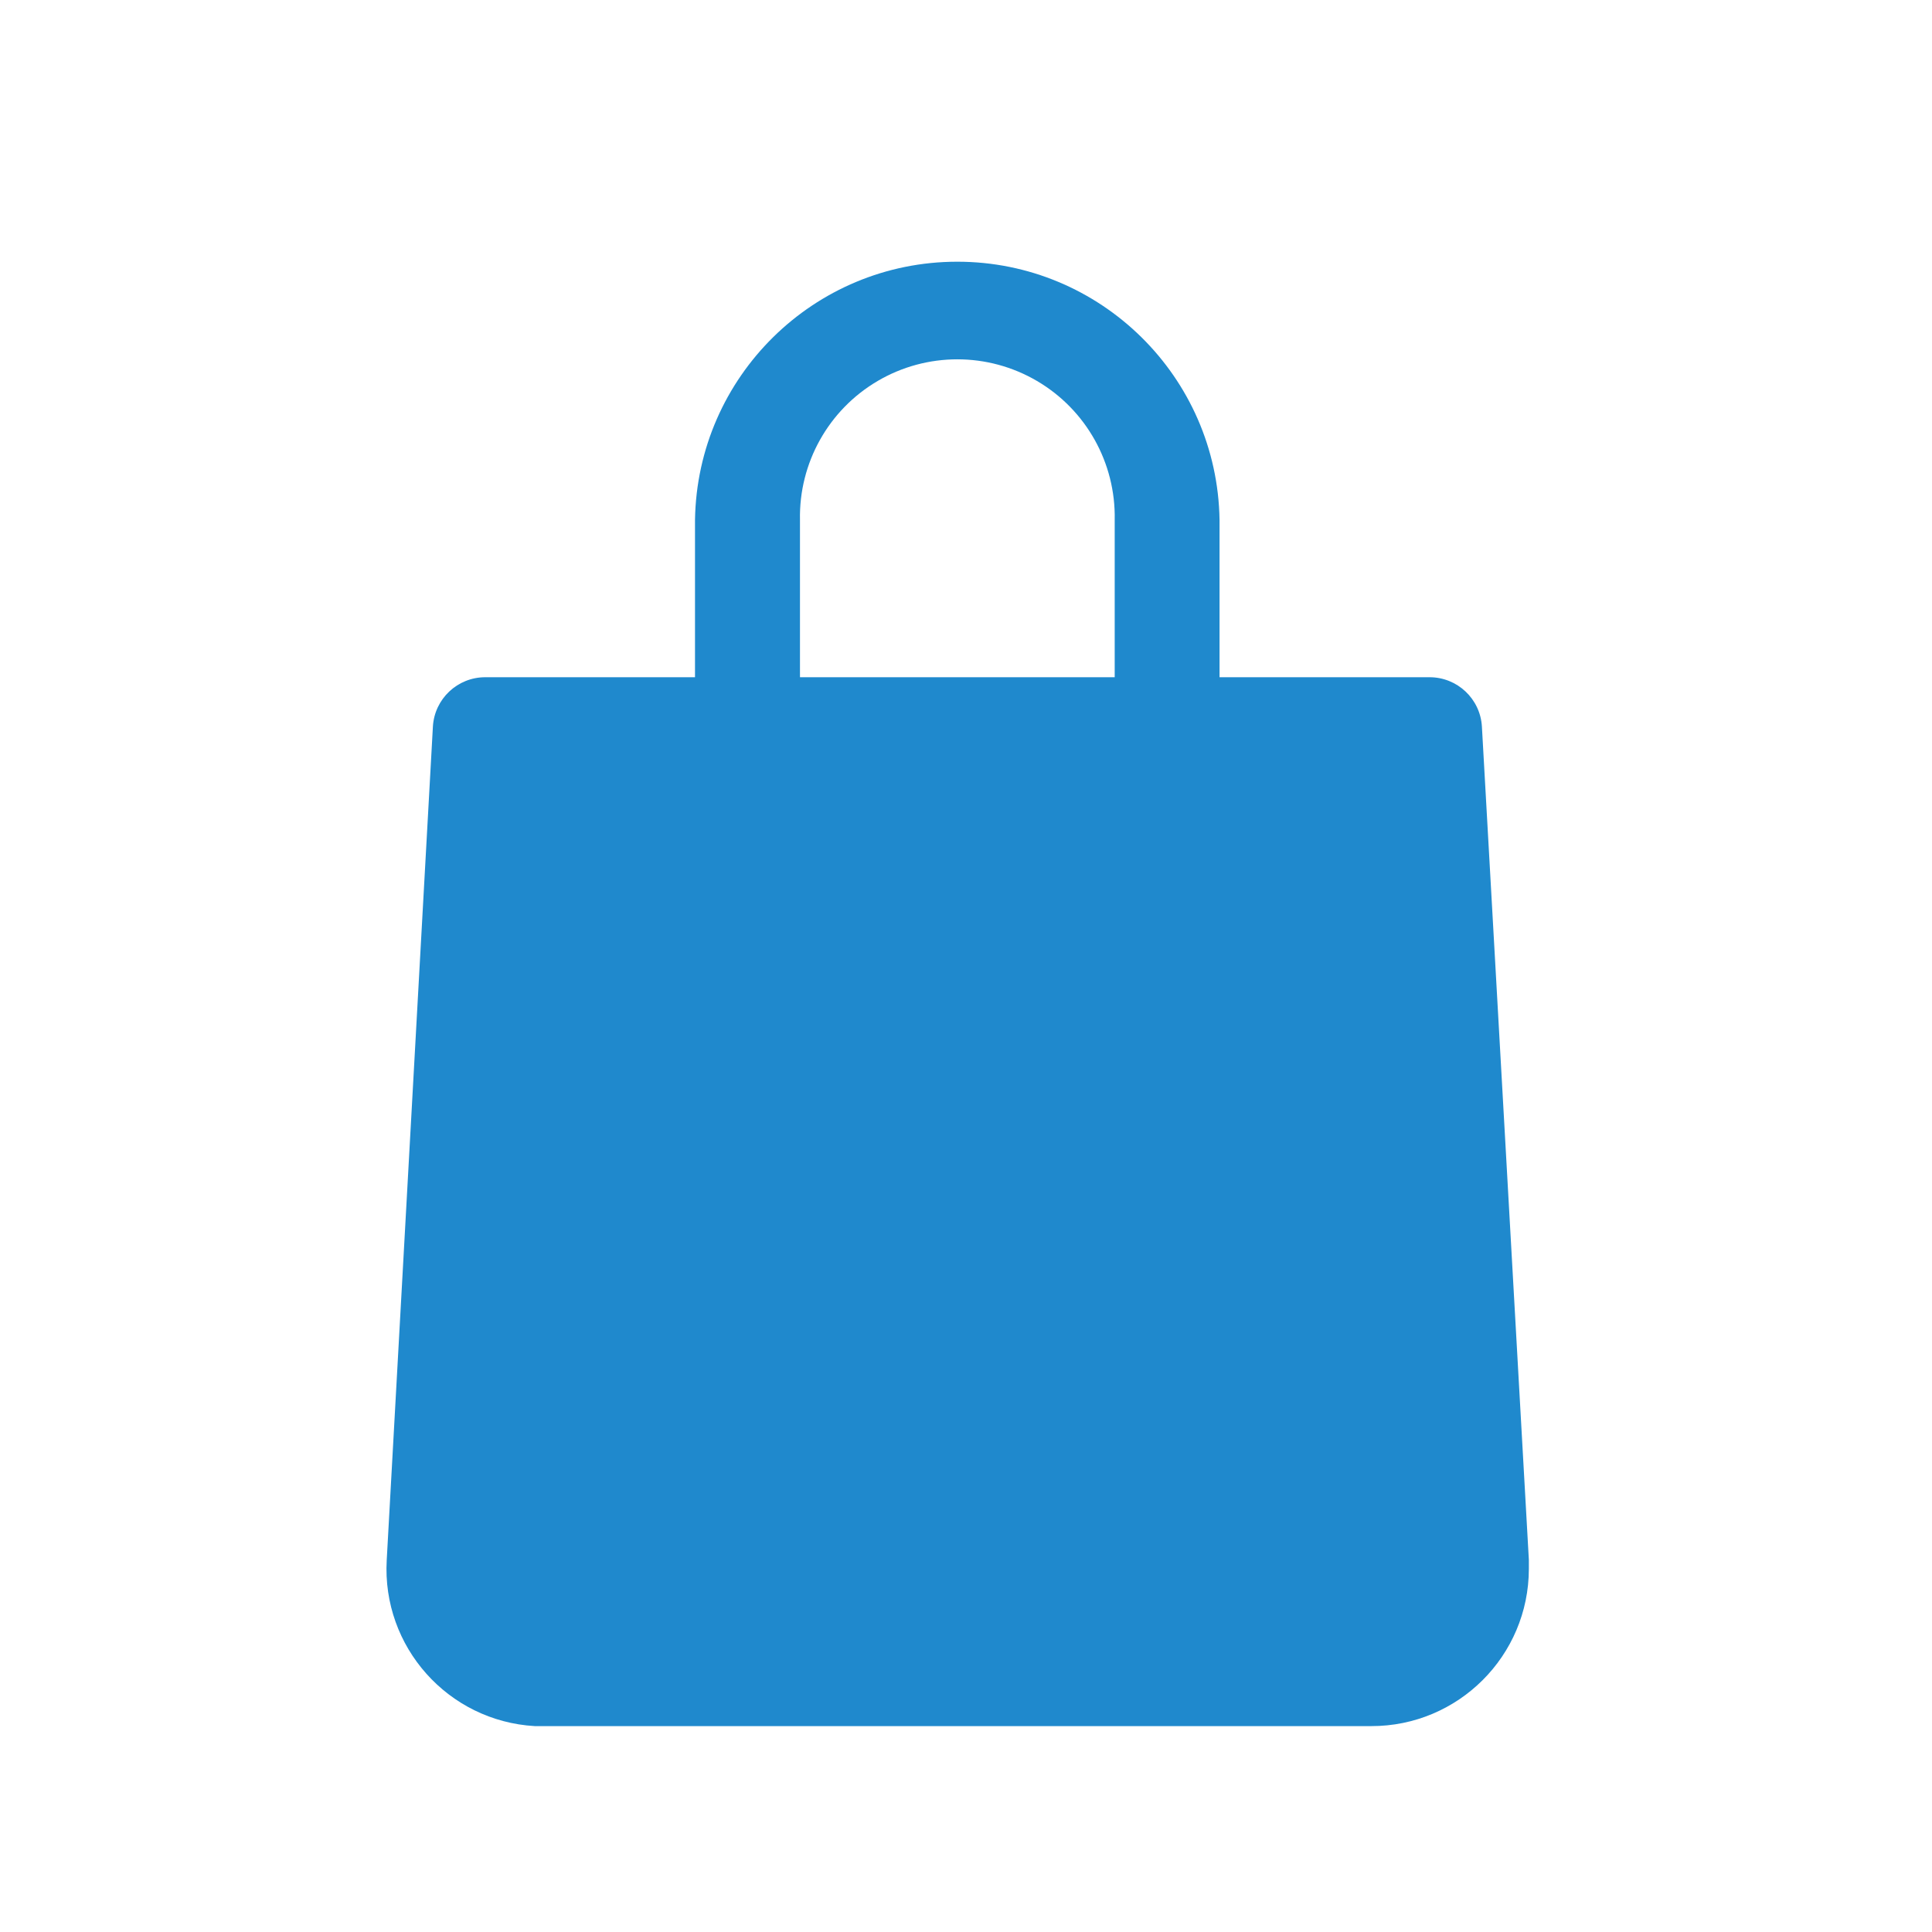
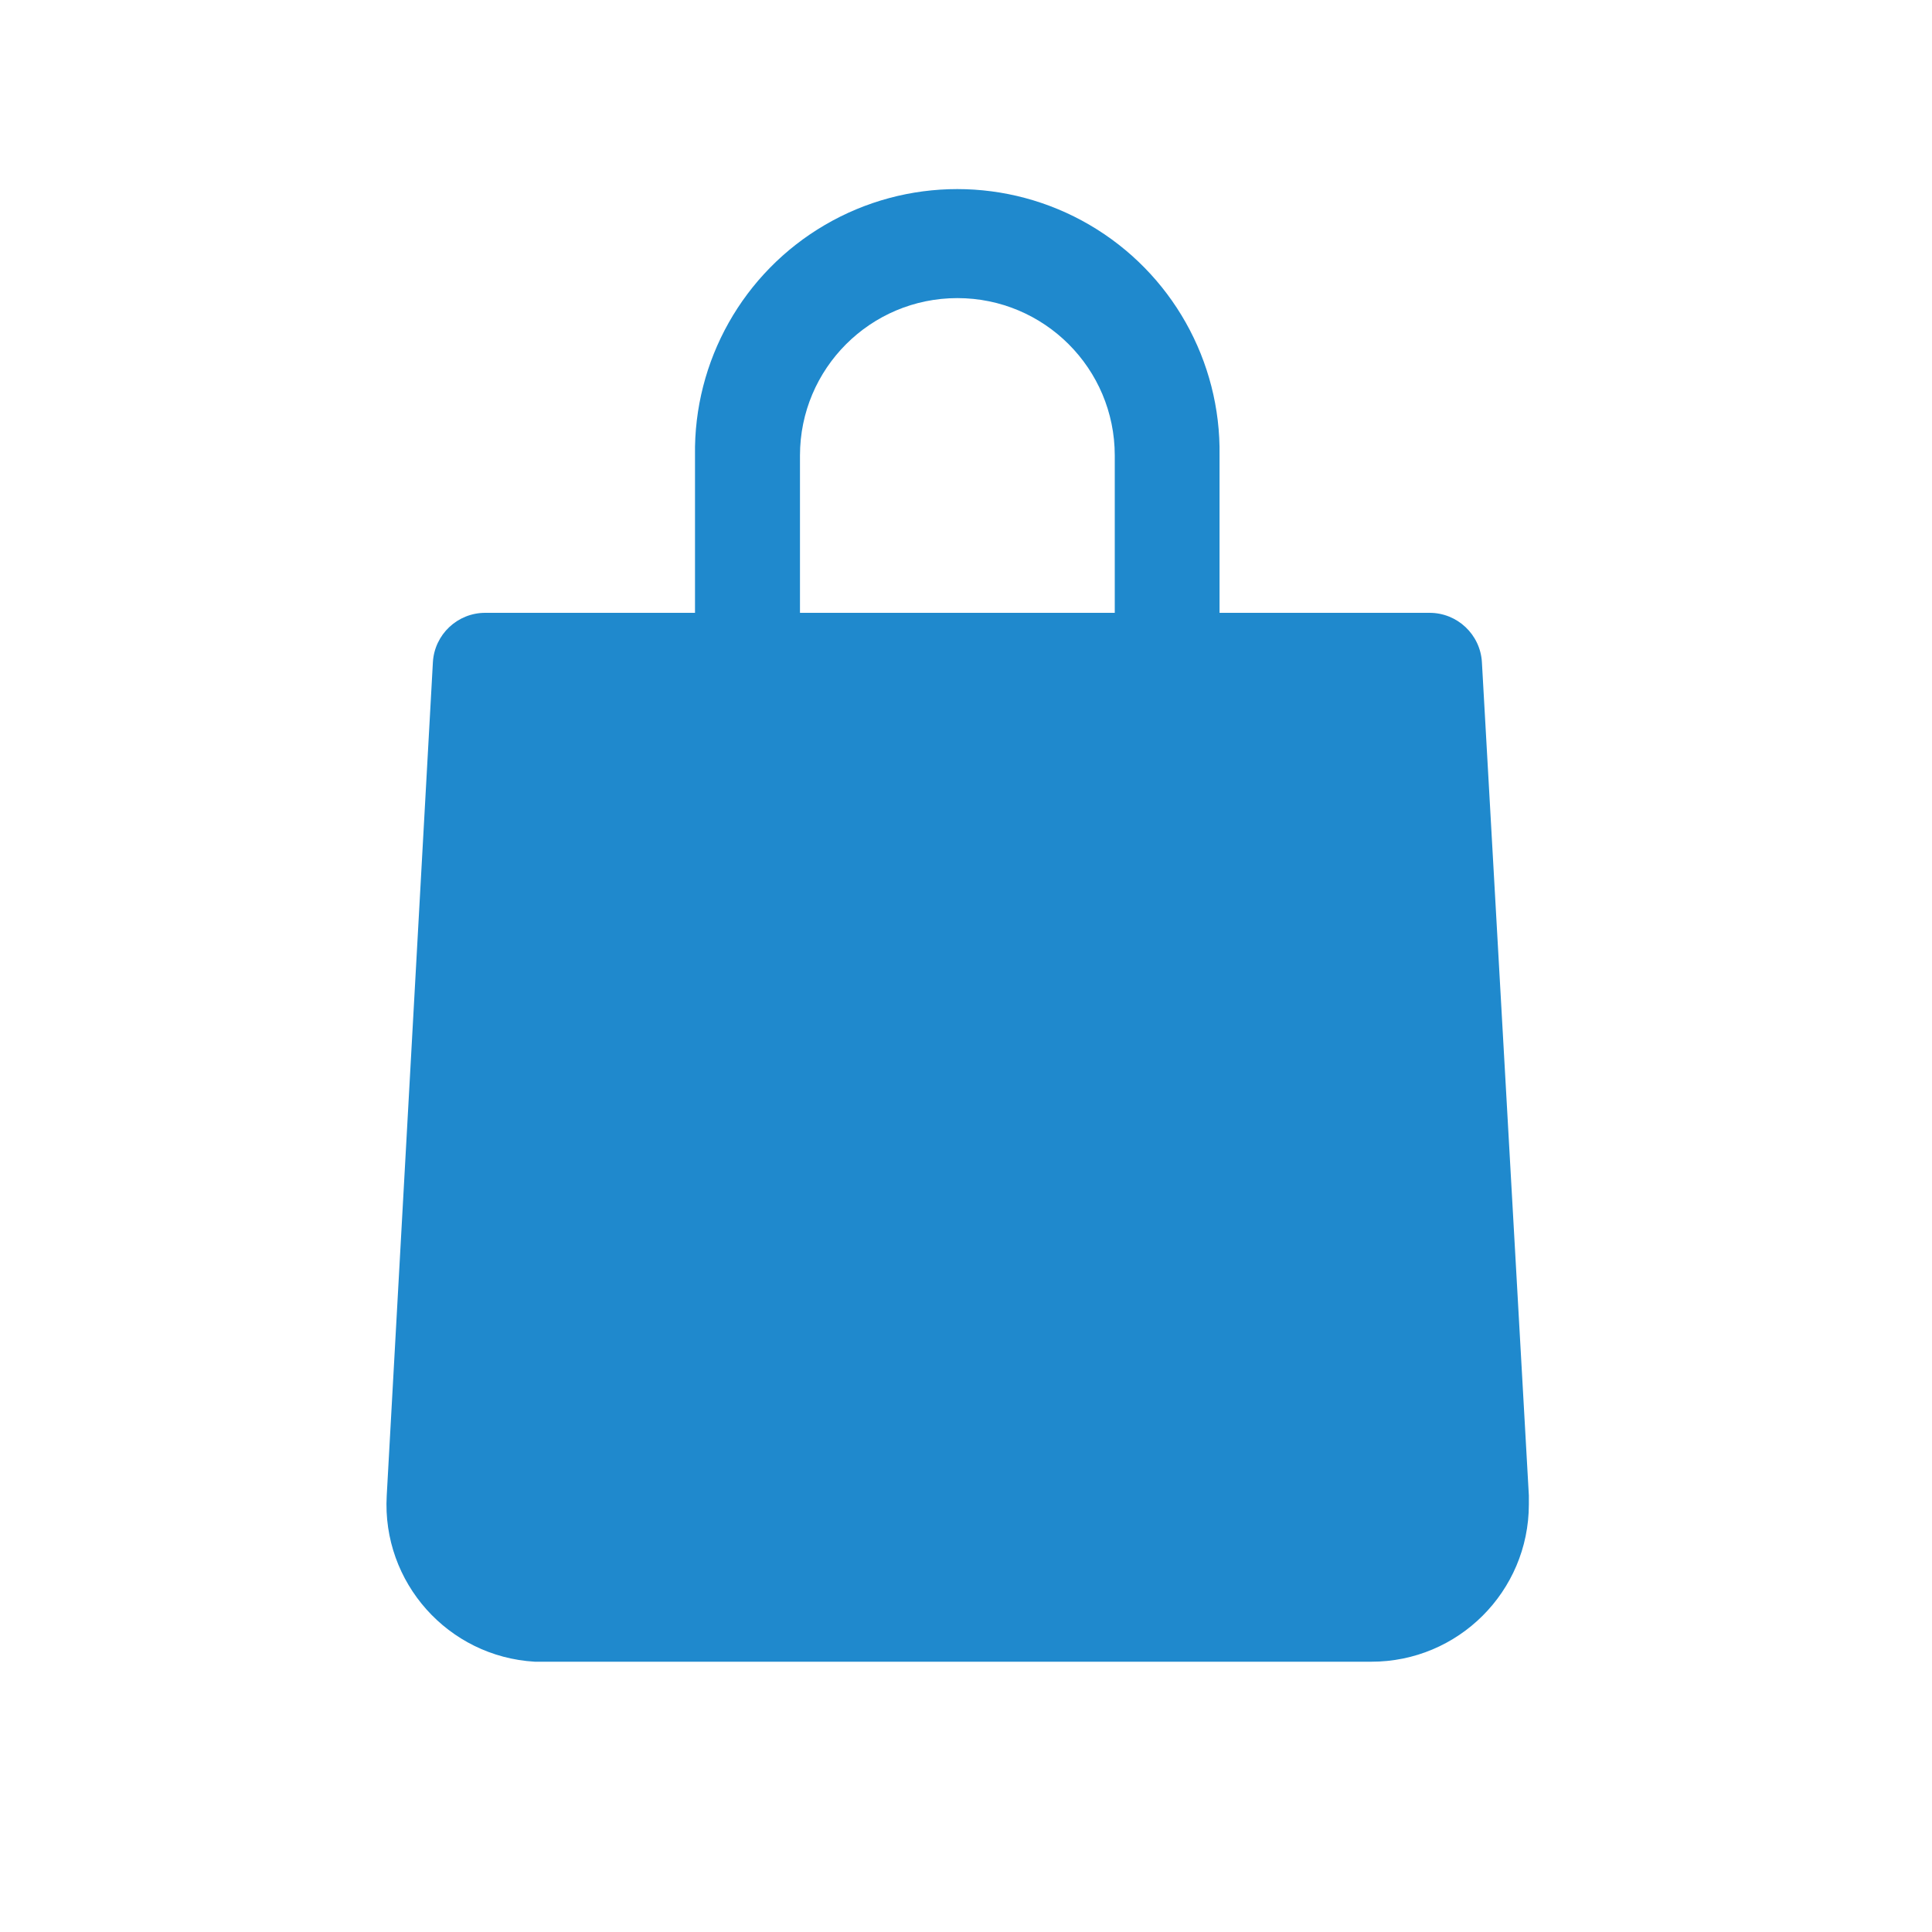
<svg xmlns="http://www.w3.org/2000/svg" width="30" height="30" viewBox="0 0 30 30">
  <g id="ic-takeout" transform="translate(-14 -6)">
    <g id="Group_147" data-name="Group 147">
      <g id="ic-table" transform="translate(-1190 -5)">
        <rect id="Rectangle_22" data-name="Rectangle 22" width="30" height="30" transform="translate(1204 11)" fill="none" />
      </g>
-       <g id="bag" transform="translate(-29.763 10)">
-         <g id="bag-2" data-name="bag" transform="translate(49.763 0)">
-           <path id="Path_162" data-name="Path 162" d="M66.774,7.282a.814.814,0,0,0-.815-.766H62.7V4.073a4.073,4.073,0,0,0-8.145,0V6.516H51.3a.814.814,0,0,0-.815.766l-.717,12.943a2.444,2.444,0,0,0,2.3,2.578q.071,0,.142,0H65.055a2.444,2.444,0,0,0,2.448-2.44q0-.071,0-.142ZM56.185,4.073a2.444,2.444,0,1,1,4.887,0V6.516H56.185Z" transform="translate(-49.763 0)" fill="#1f89cd" />
+       <g id="bag" transform="translate(-29.763 9)">
+         <g id="bag-2" data-name="bag" transform="translate(49.763)">
+           <path id="Path_162" data-name="Path 162" d="M66.774,7.282a.814.814,0,0,0-.815-.766H62.7V4.073a4.073,4.073,0,1,0-8.145,0V6.516H51.3a.814.814,0,0,0-.815.766l-.717,12.943a2.444,2.444,0,0,0,2.3,2.578H65.055a2.444,2.444,0,0,0,2.448-2.44q0-.071,0-.142ZM56.185,4.073a2.444,2.444,0,1,1,4.888,0V6.516H56.185Z" transform="translate(-49.763)" fill="#1f89cd" />
        </g>
      </g>
    </g>
  </g>
</svg>
